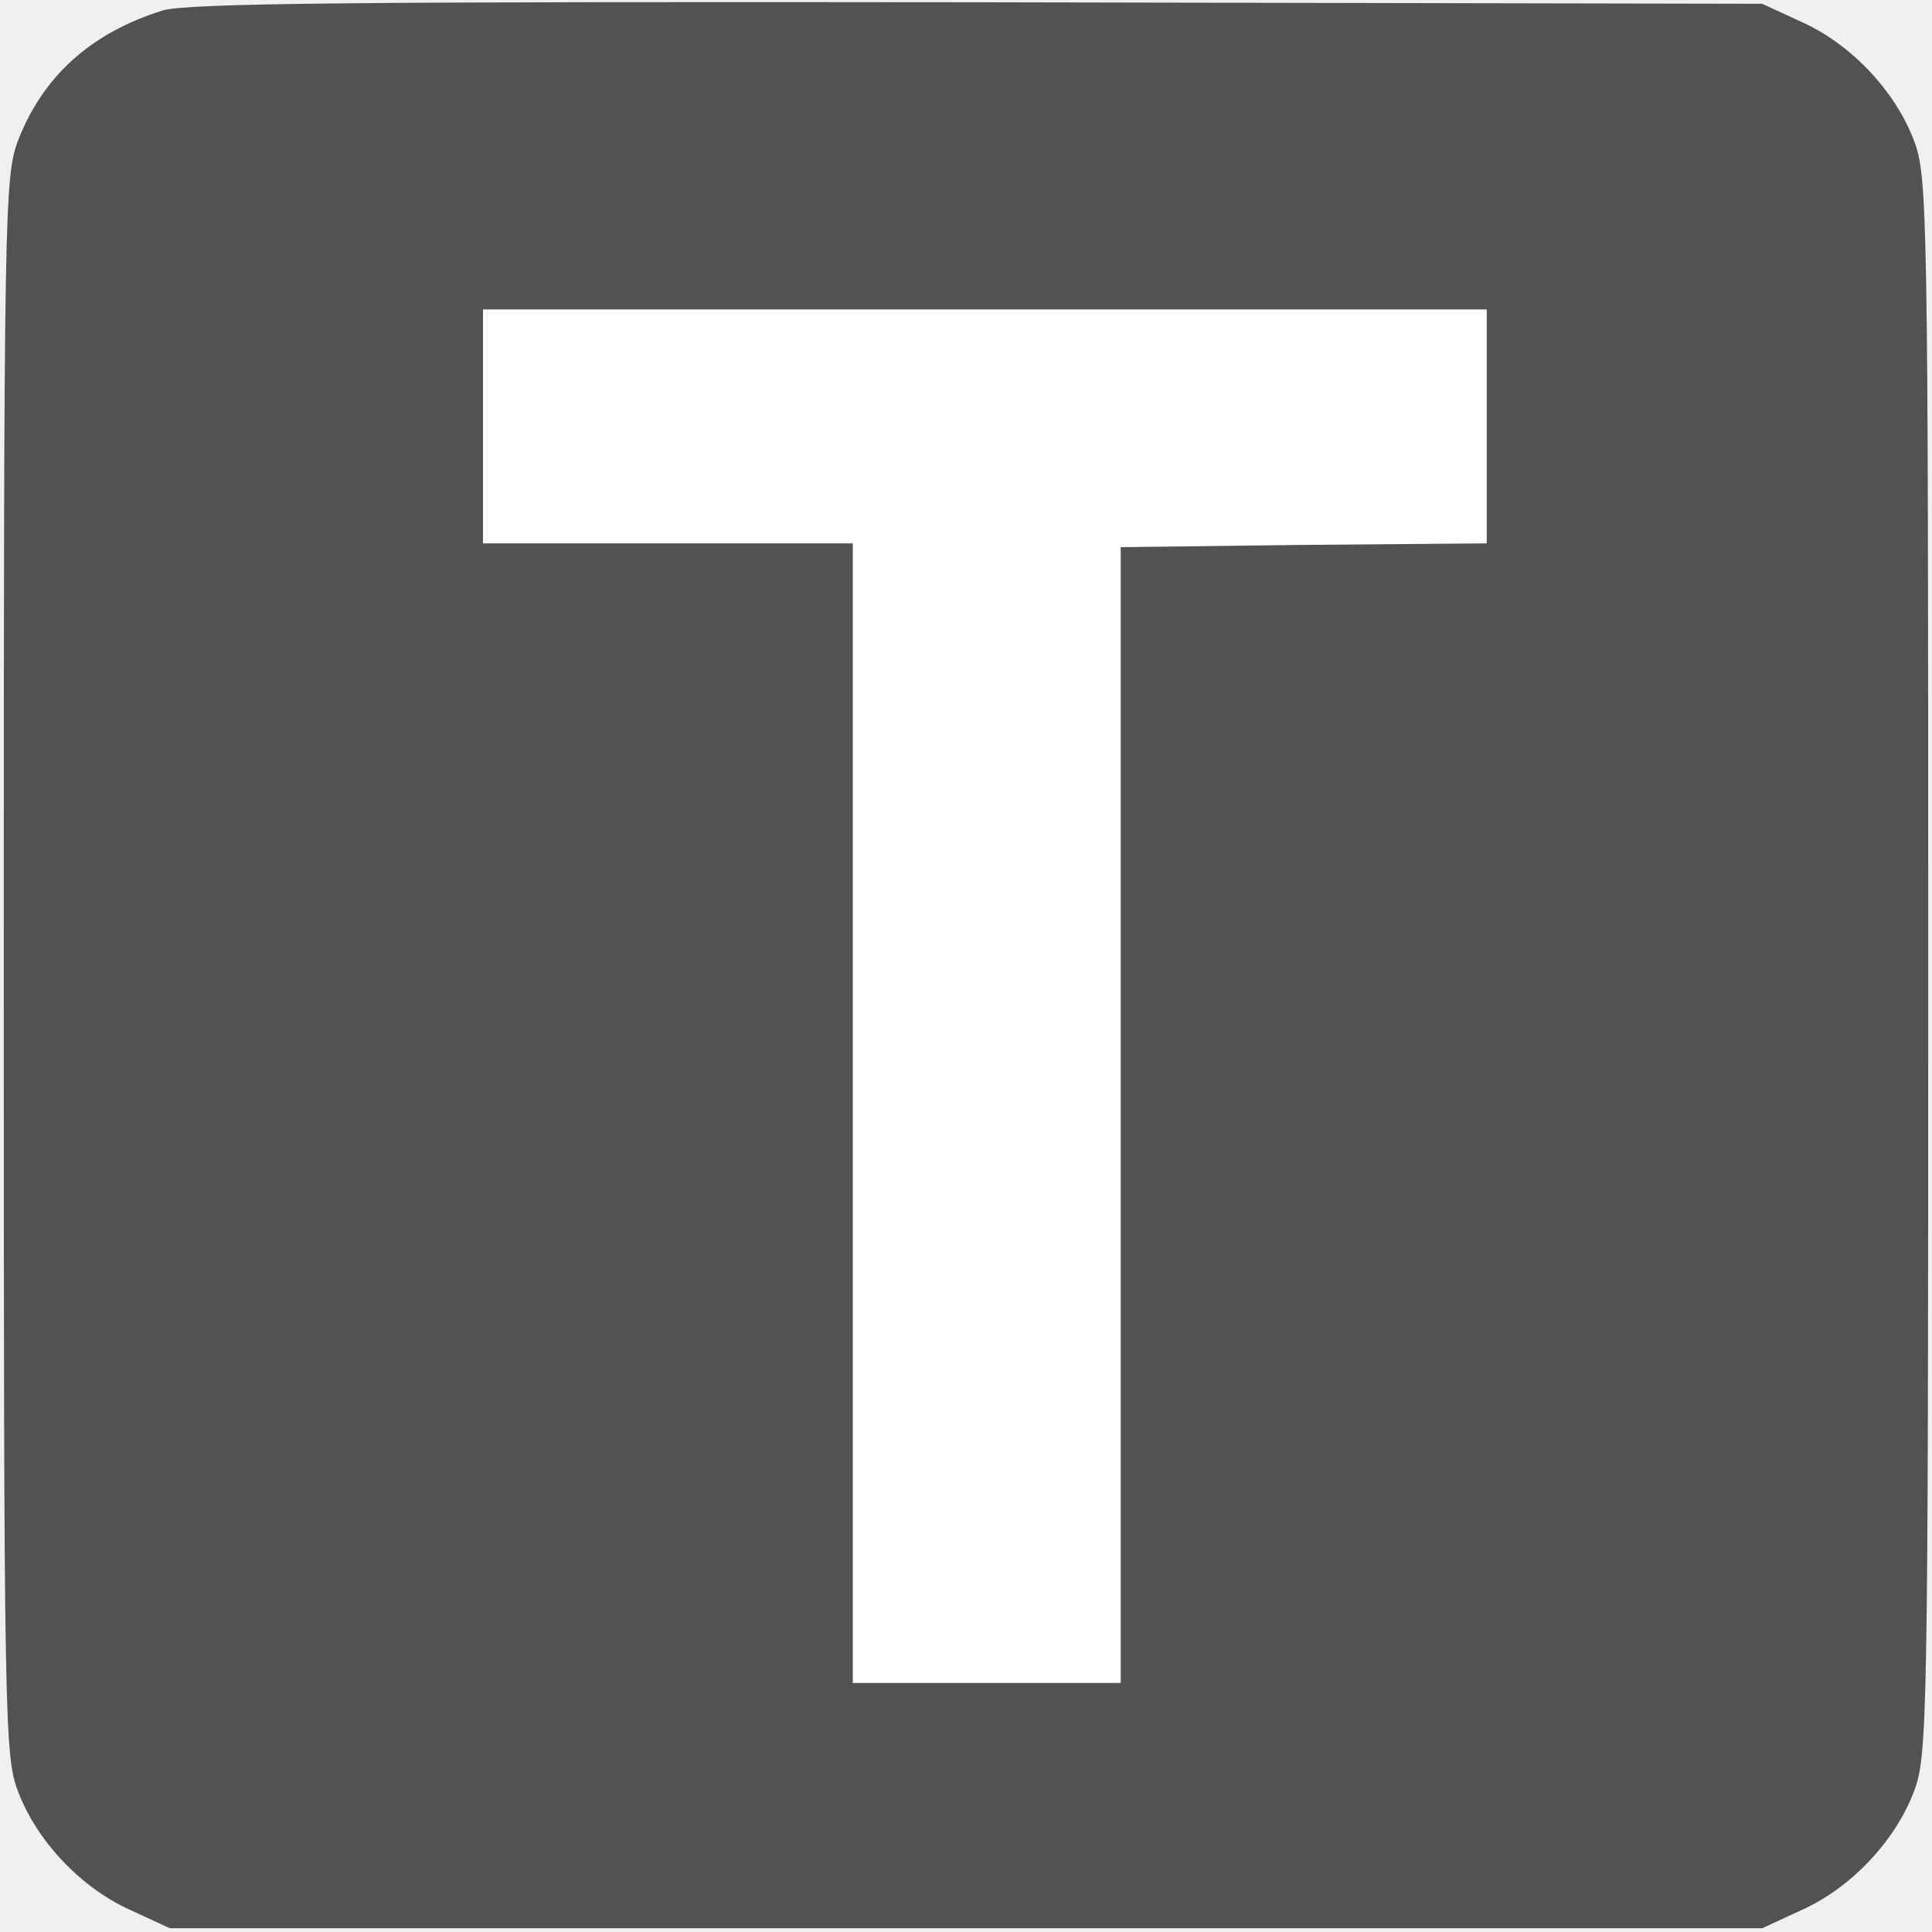
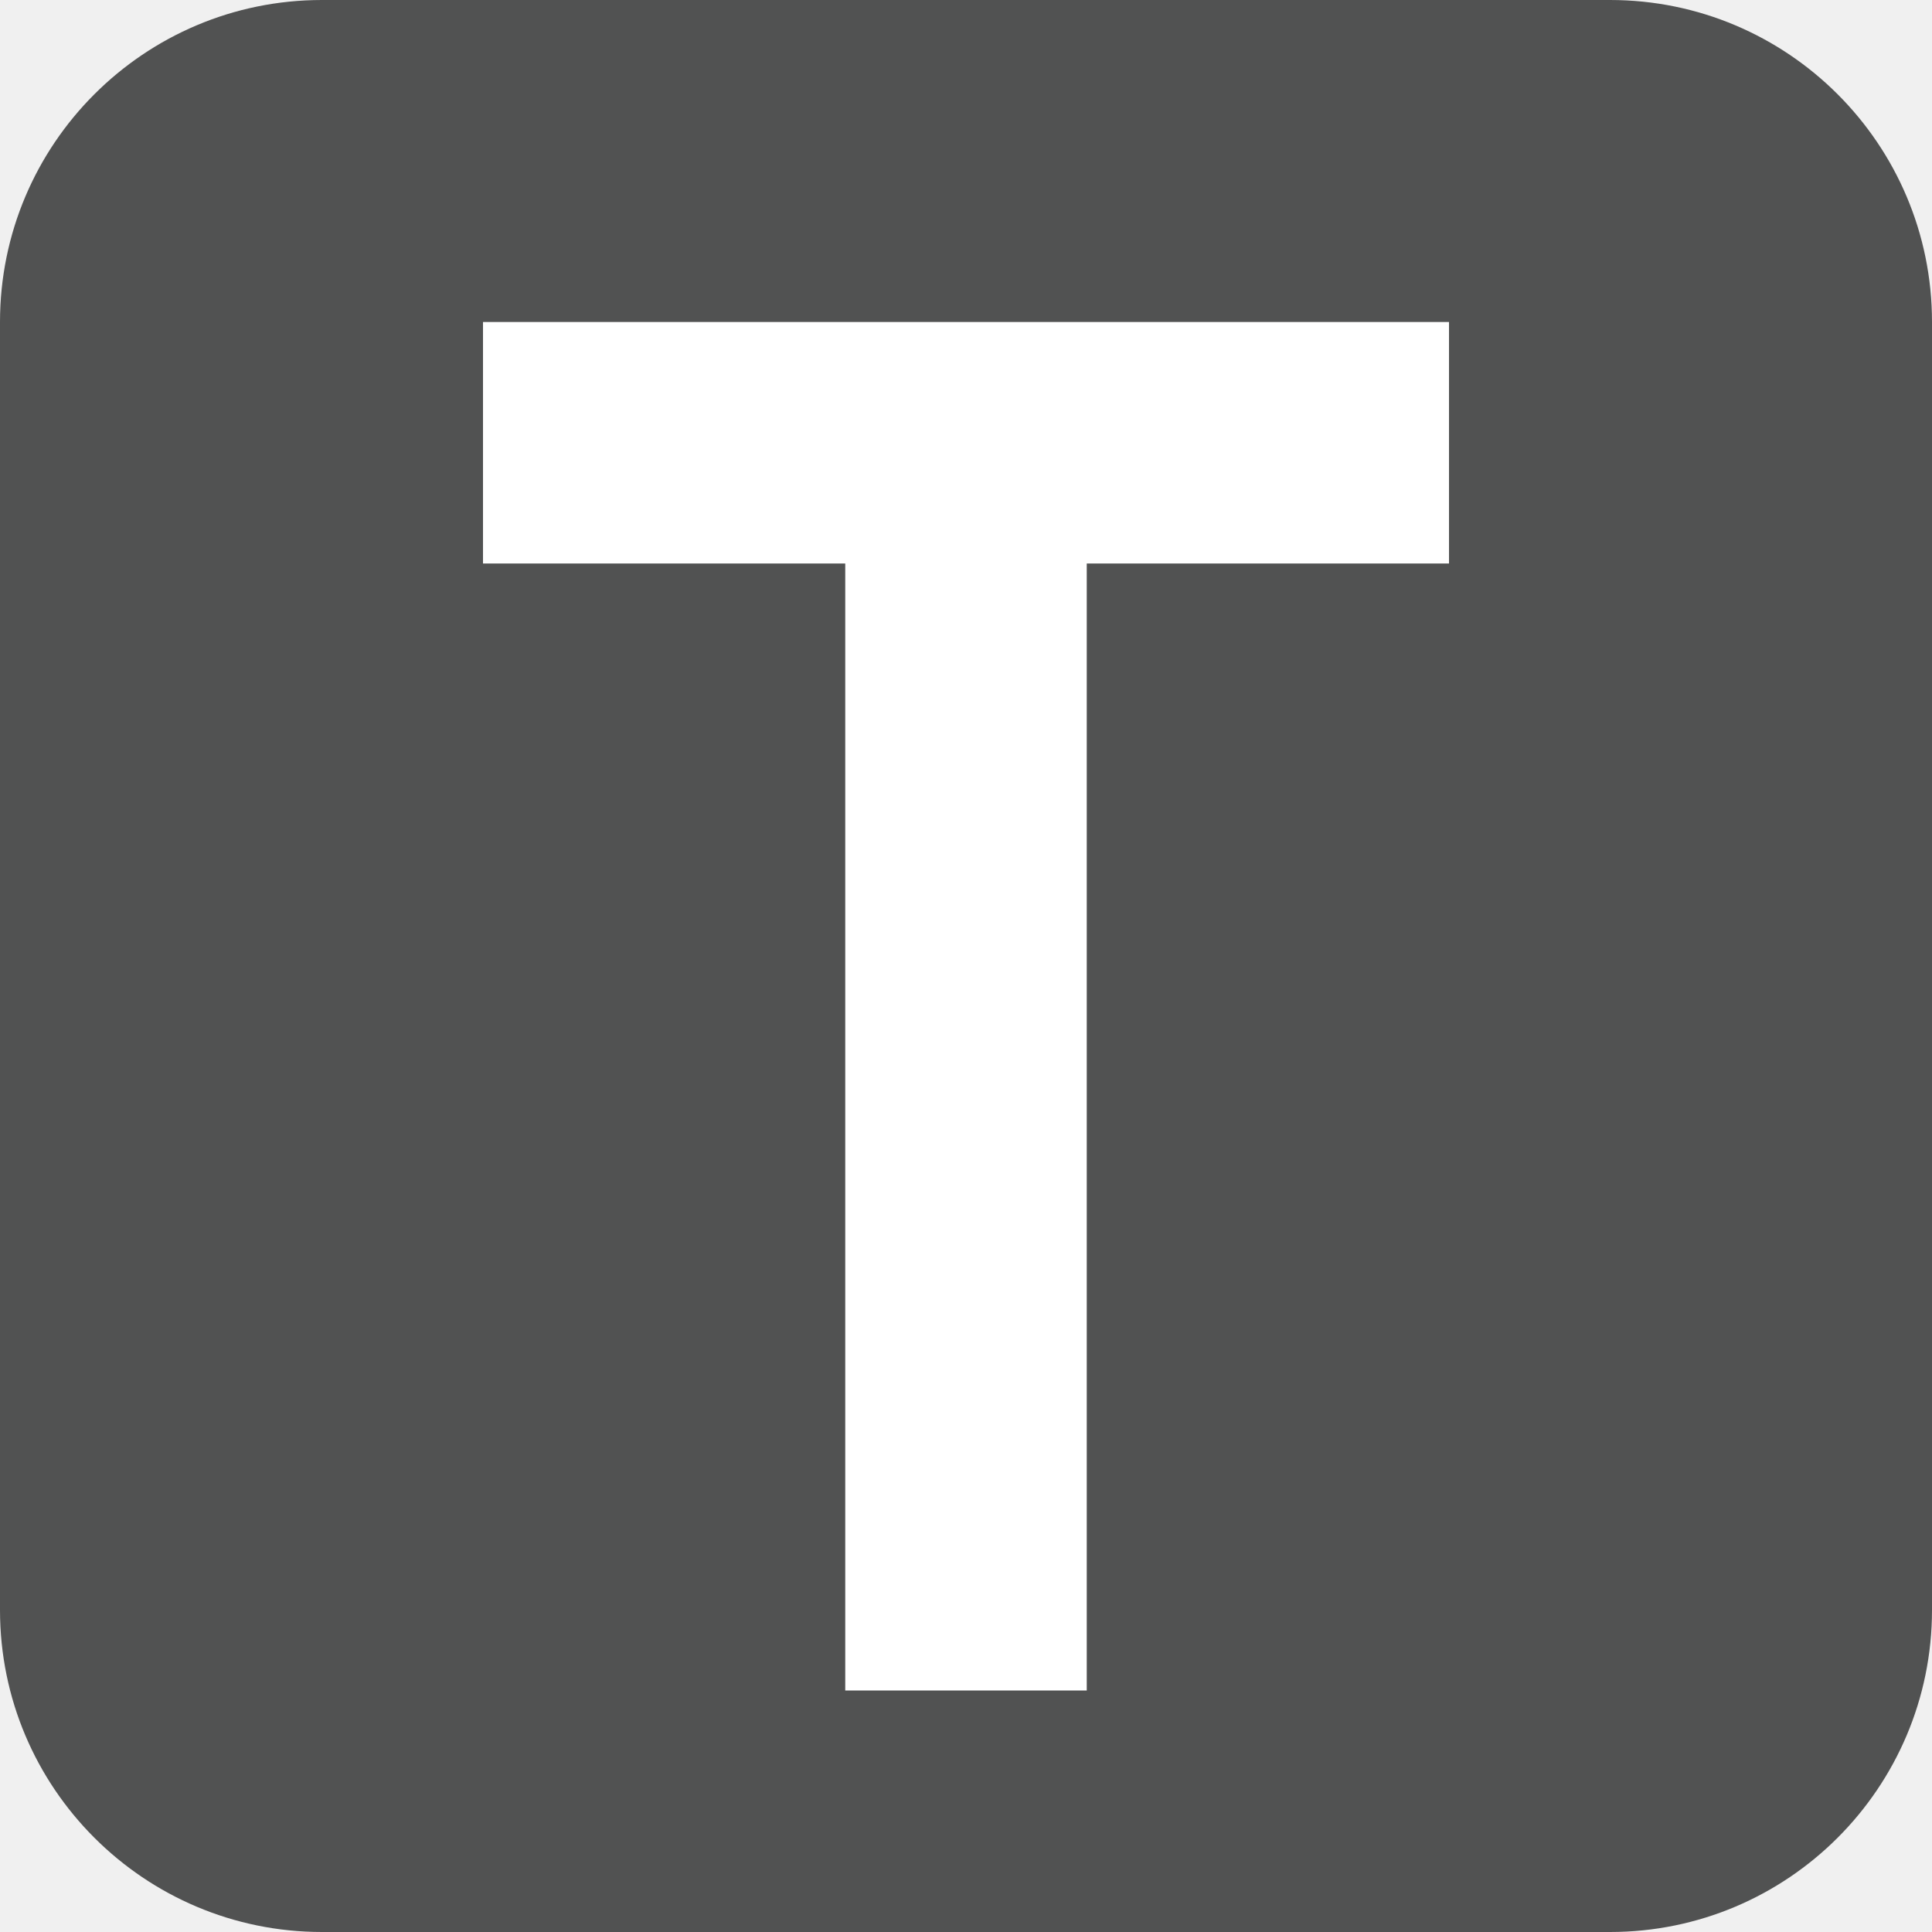
- <svg xmlns="http://www.w3.org/2000/svg" viewBox="0 0 256 256">
-   <path fill="#515252" d="M21.5 1.4C12 4.4 5.7 10.1 2.4 18.6.6 23.3.5 27.9.5 128c0 100.4.1 104.7 1.9 109.4 2.5 6.6 8.4 12.8 14.9 15.7l5.2 2.4h211l5.2-2.4c6.5-2.9 12.4-9.1 14.9-15.7 1.8-4.7 1.9-9 1.9-109.4s-.1-104.7-1.9-109.4c-2.5-6.6-8.4-12.8-14.9-15.7L233.5.5l-104-.2C47.6.2 24.7.4 21.5 1.4" />
-   <path fill="#fff" d="M64 56.5V72h49v151h35.5V72.5l24.3-.3L197 72V41H64z" />
+ <svg xmlns="http://www.w3.org/2000/svg" width="48" height="48" fill="none" viewBox="0 0 48 48">
+   <rect width="48" height="48" fill="#515252" rx="8" style="fill:#515252;fill:color(display-p3 .318 .322 .322);fill-opacity:1" />
+   <path fill="#fff" d="M36 8v6h-9v28h-6V14h-9V8z" style="fill:#fff;fill-opacity:1" />
</svg>
